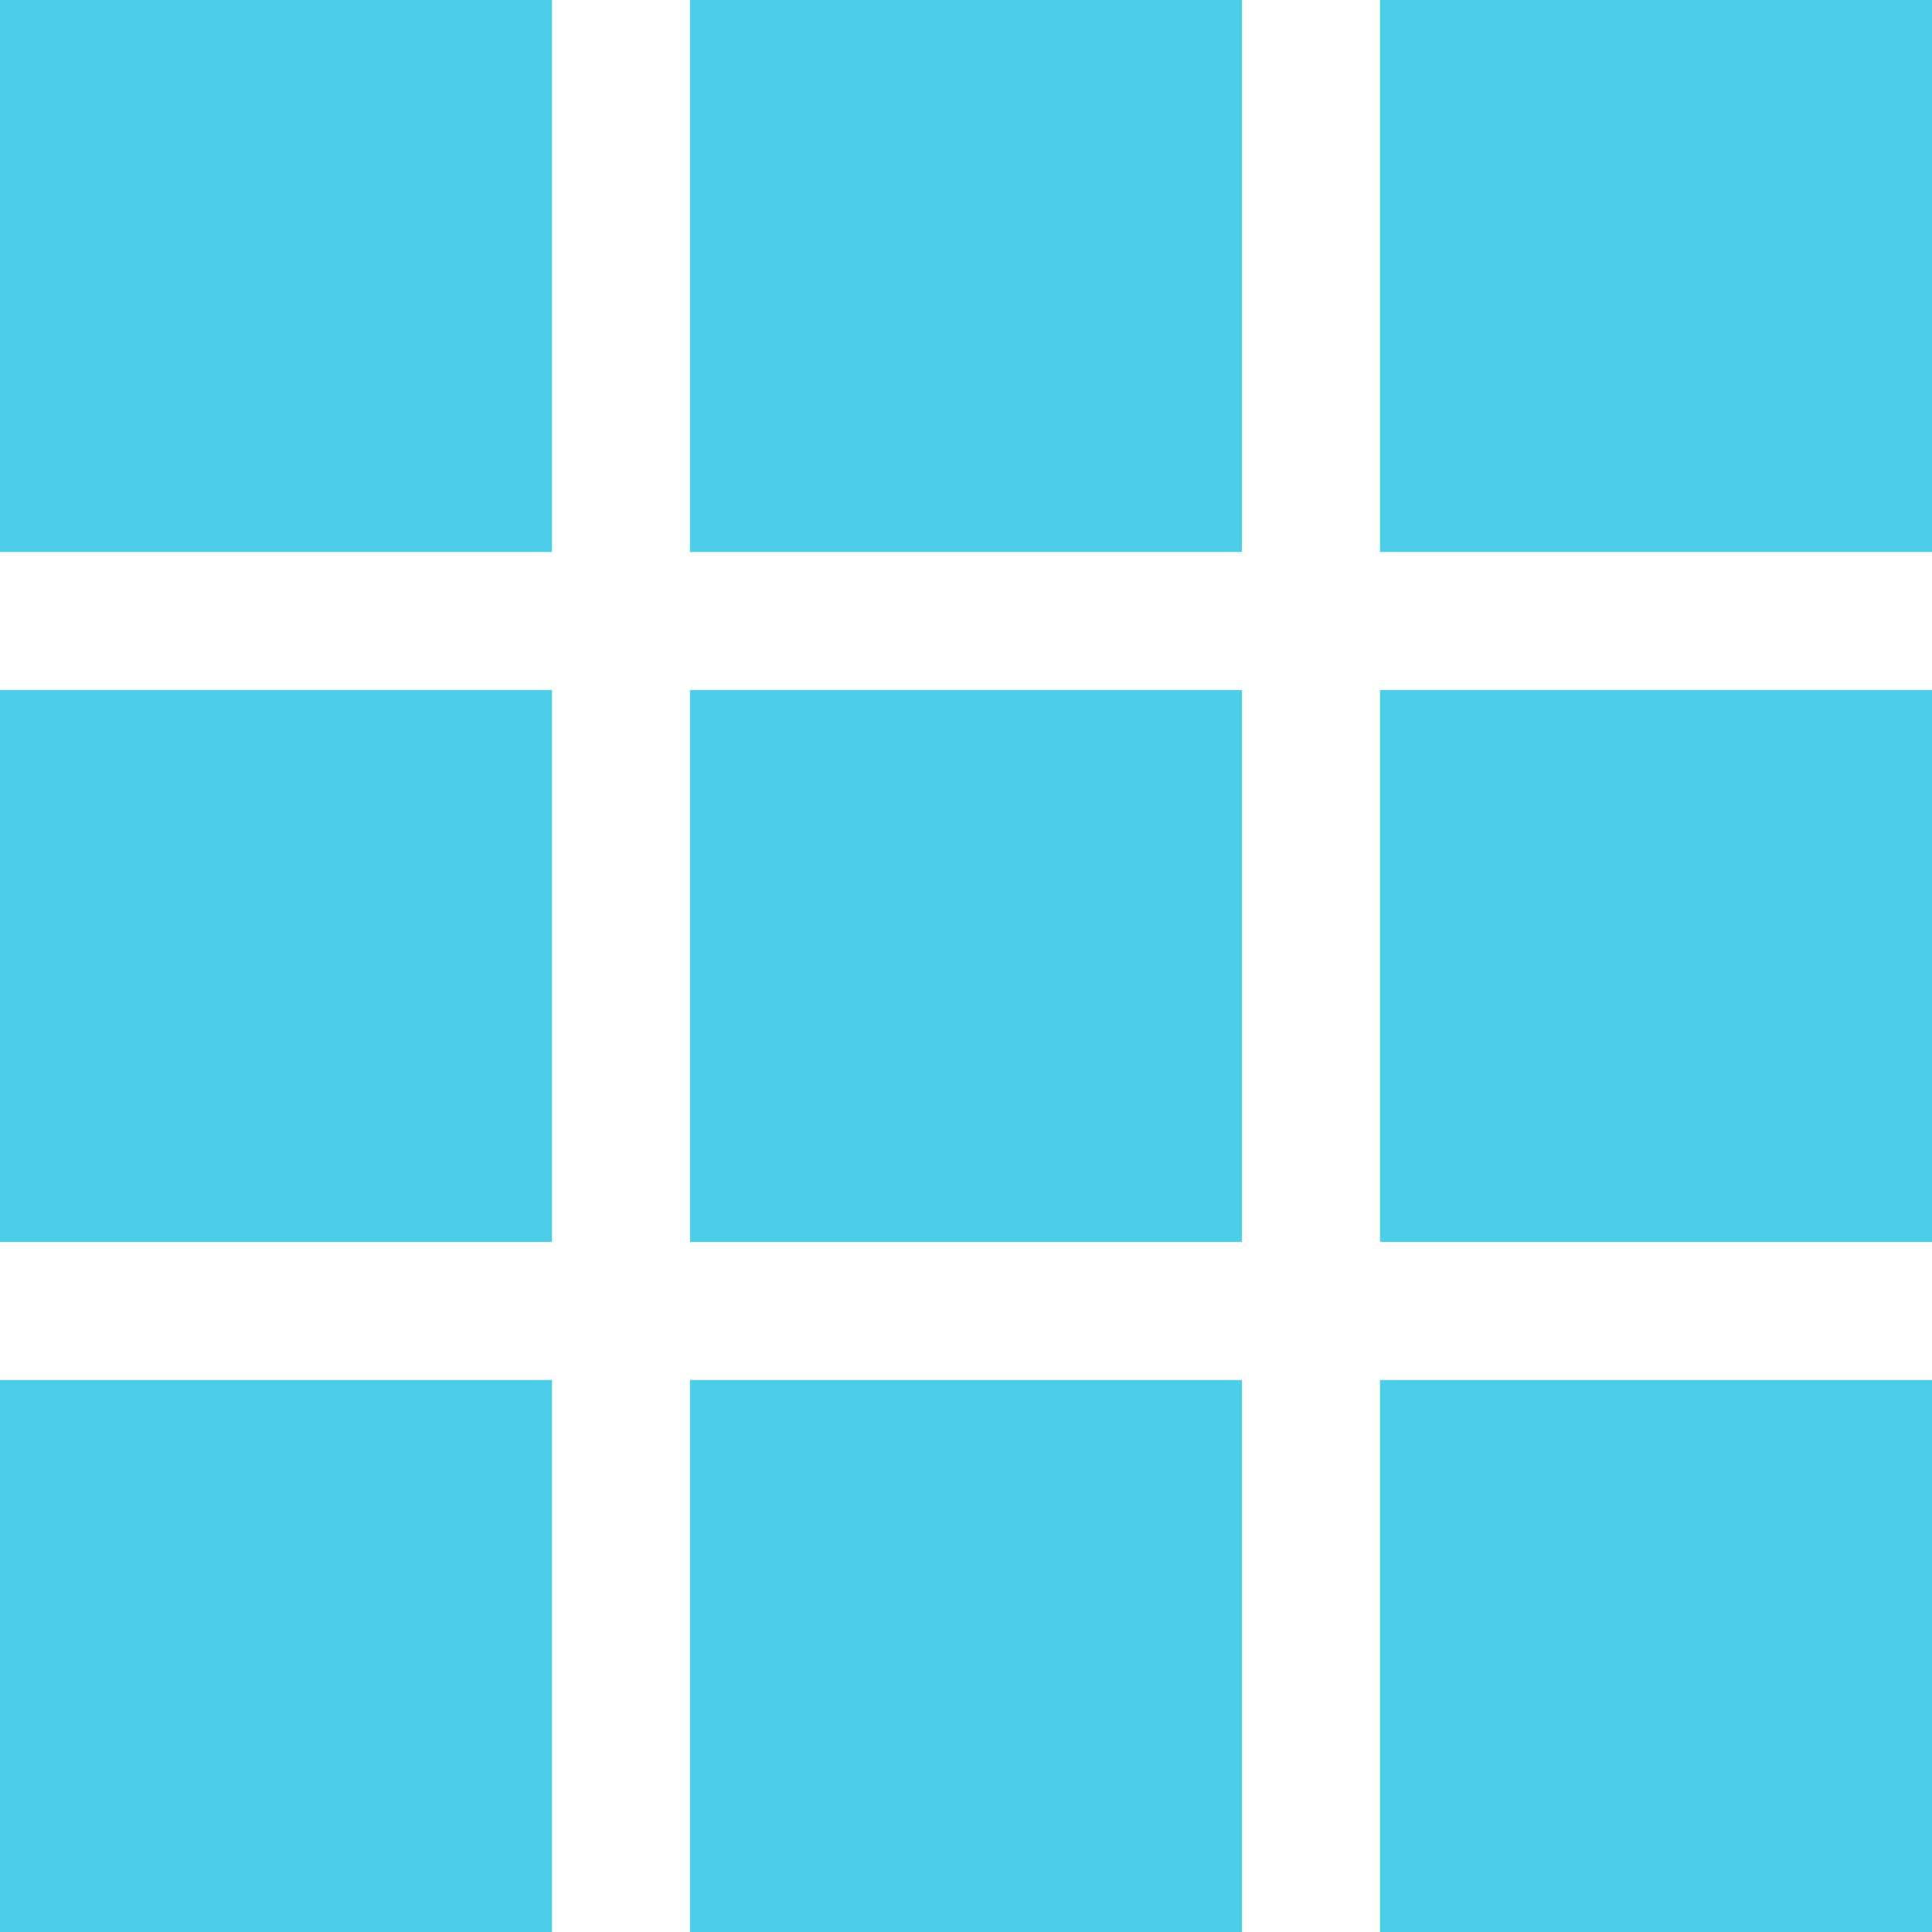
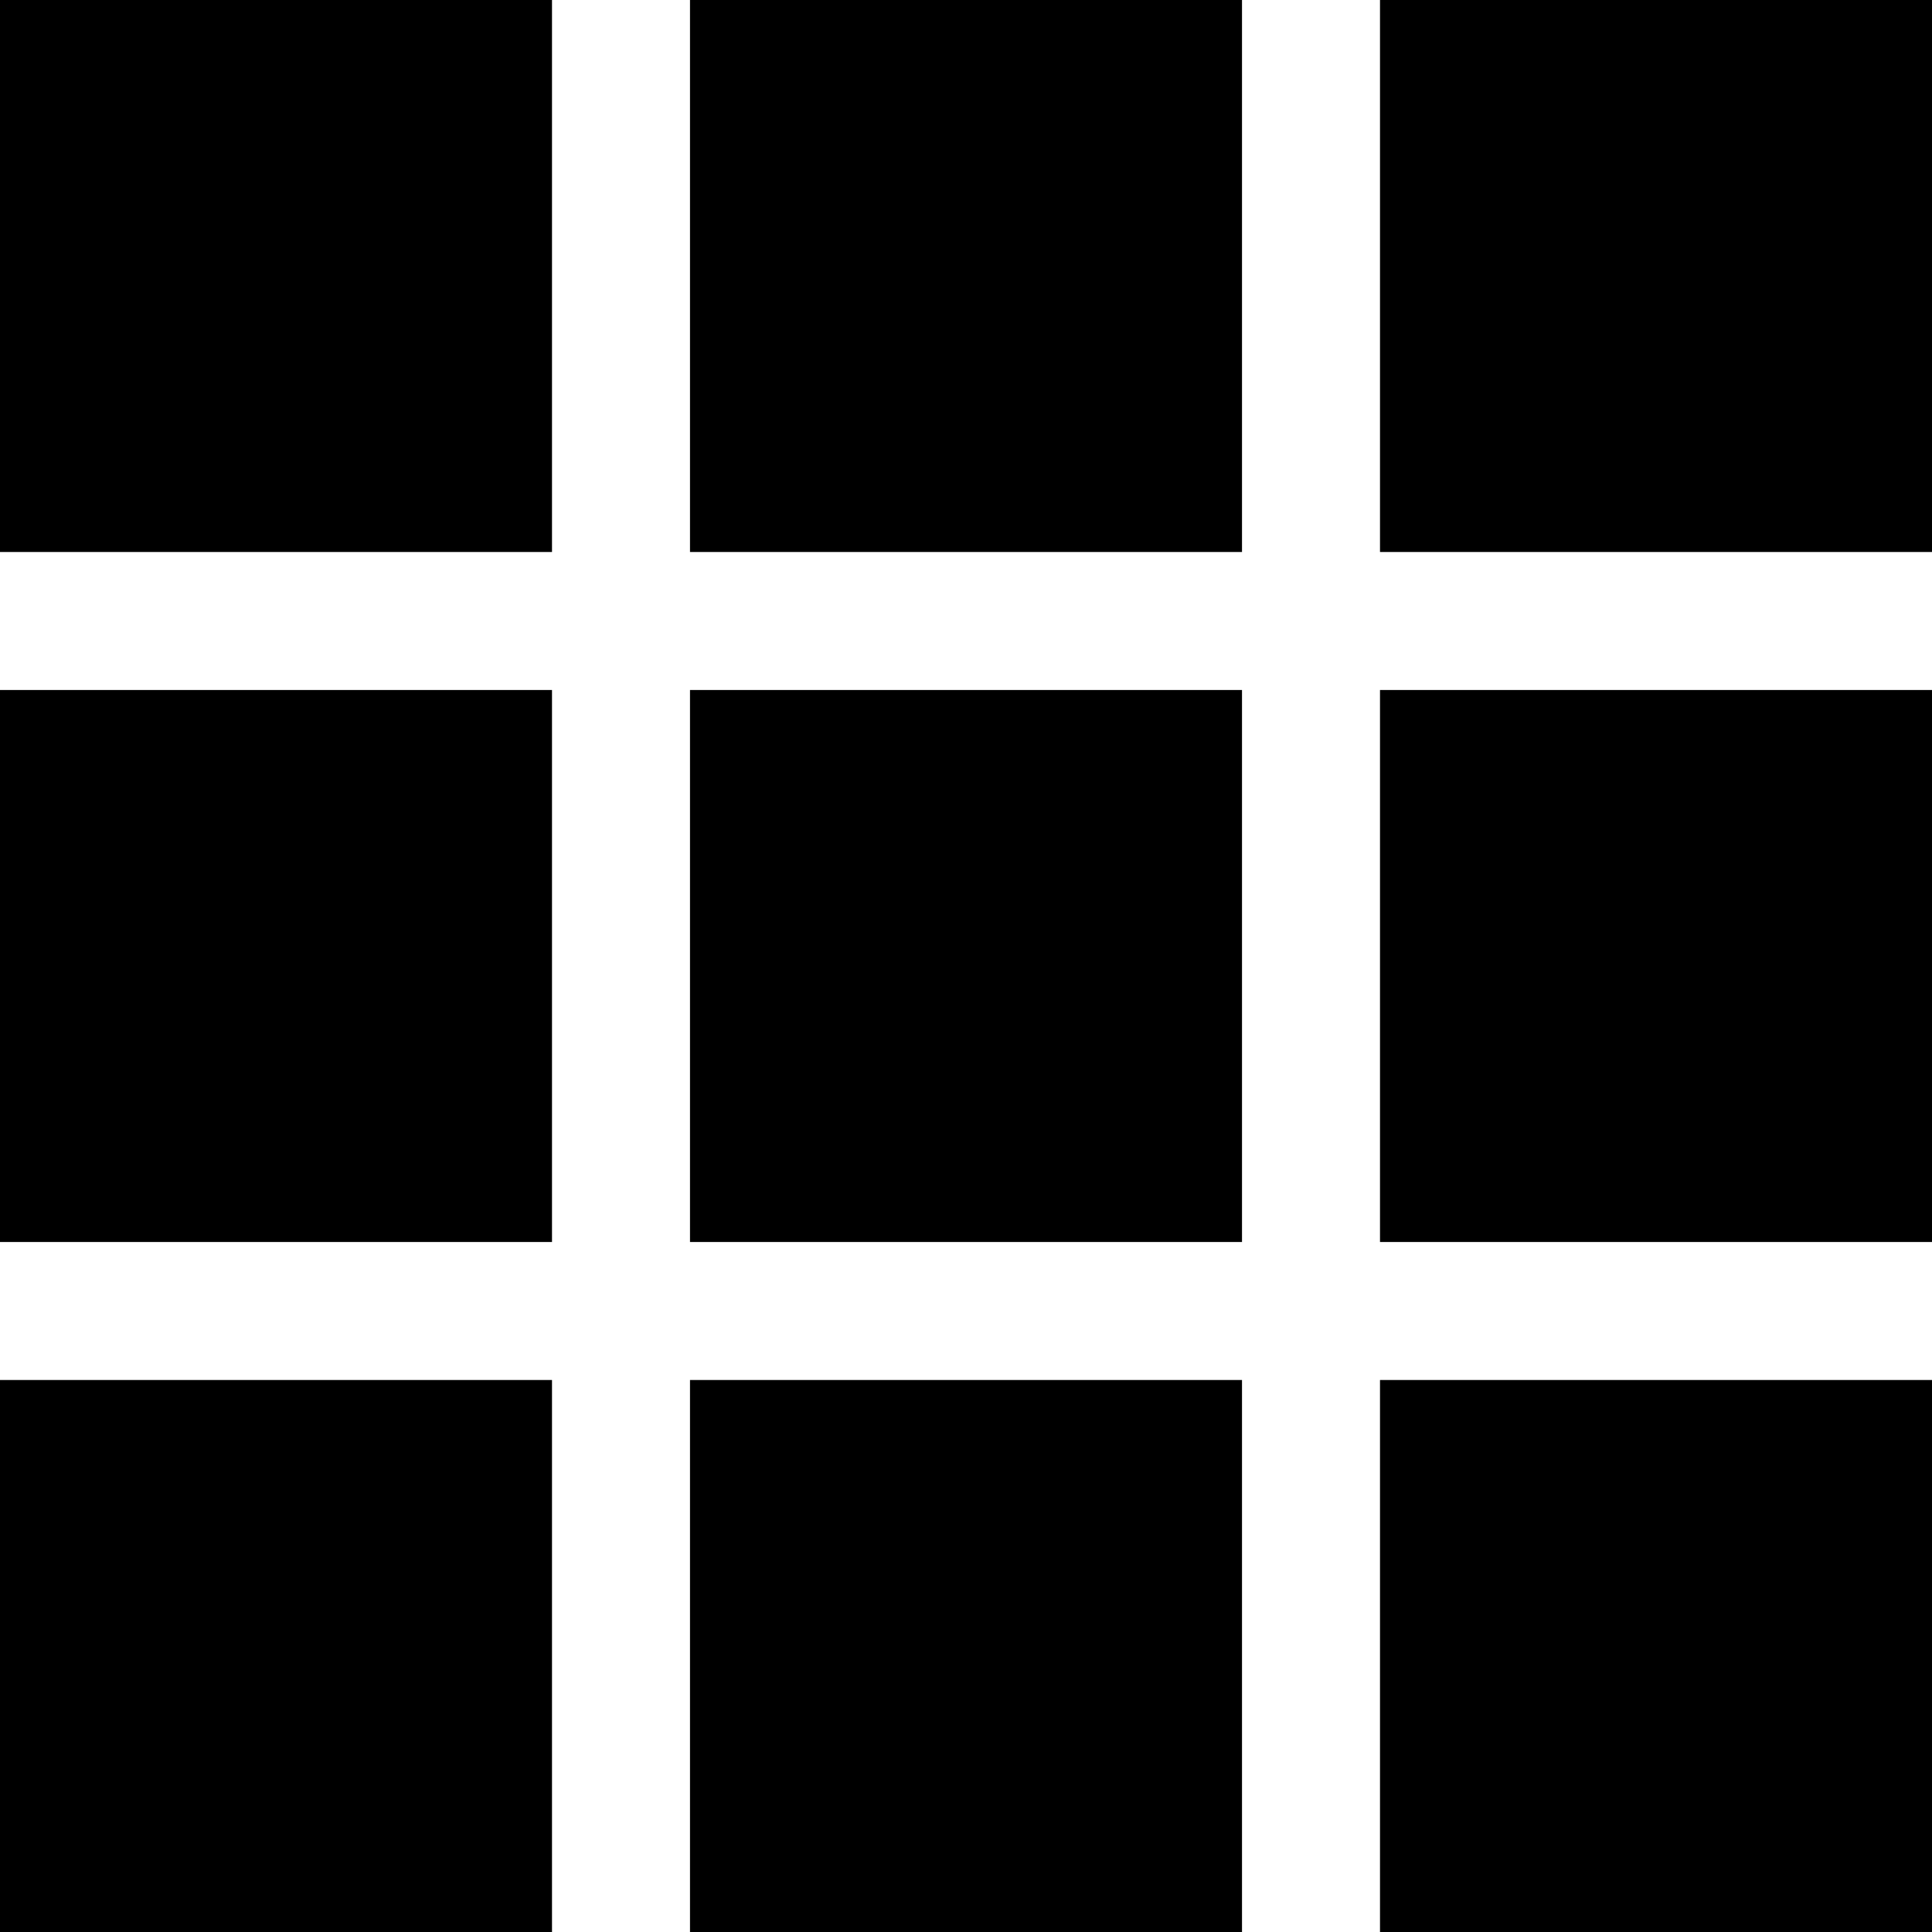
<svg xmlns="http://www.w3.org/2000/svg" version="1.1" id="Warstwa_1" x="0px" y="0px" width="14px" height="14px" viewBox="0 0 14 14" enable-background="new 0 0 14 14" xml:space="preserve">
-   <rect y="-0.001" fill="#4ccde8" width="4" height="4.001" />
-   <rect x="10" y="-0.001" fill="#4ccde8" width="4.001" height="4.001" />
-   <rect x="5" y="-0.001" fill="#4ccde8" width="4" height="4.001" />
-   <rect y="10" fill="#4ccde8" width="4" height="4" />
-   <rect x="10" y="10" fill="#4ccde8" width="4.001" height="4" />
-   <rect x="5" y="10" fill="#4ccde8" width="4" height="4" />
-   <rect y="5" fill="#4ccde8" width="4" height="4" />
-   <rect x="10" y="5" fill="#4ccde8" width="4.001" height="4" />
-   <rect x="5" y="5" fill="#4ccde8" width="4" height="4" />
+   <rect y="-0.001" width="4" height="4.001" />
+   <rect x="10" y="-0.001" width="4.001" height="4.001" />
+   <rect x="5" y="-0.001" width="4" height="4.001" />
+   <rect y="10" width="4" height="4" />
+   <rect x="10" y="10" width="4.001" height="4" />
+   <rect x="5" y="10" width="4" height="4" />
+   <rect y="5" width="4" height="4" />
+   <rect x="10" y="5" width="4.001" height="4" />
+   <rect x="5" y="5" width="4" height="4" />
</svg>
